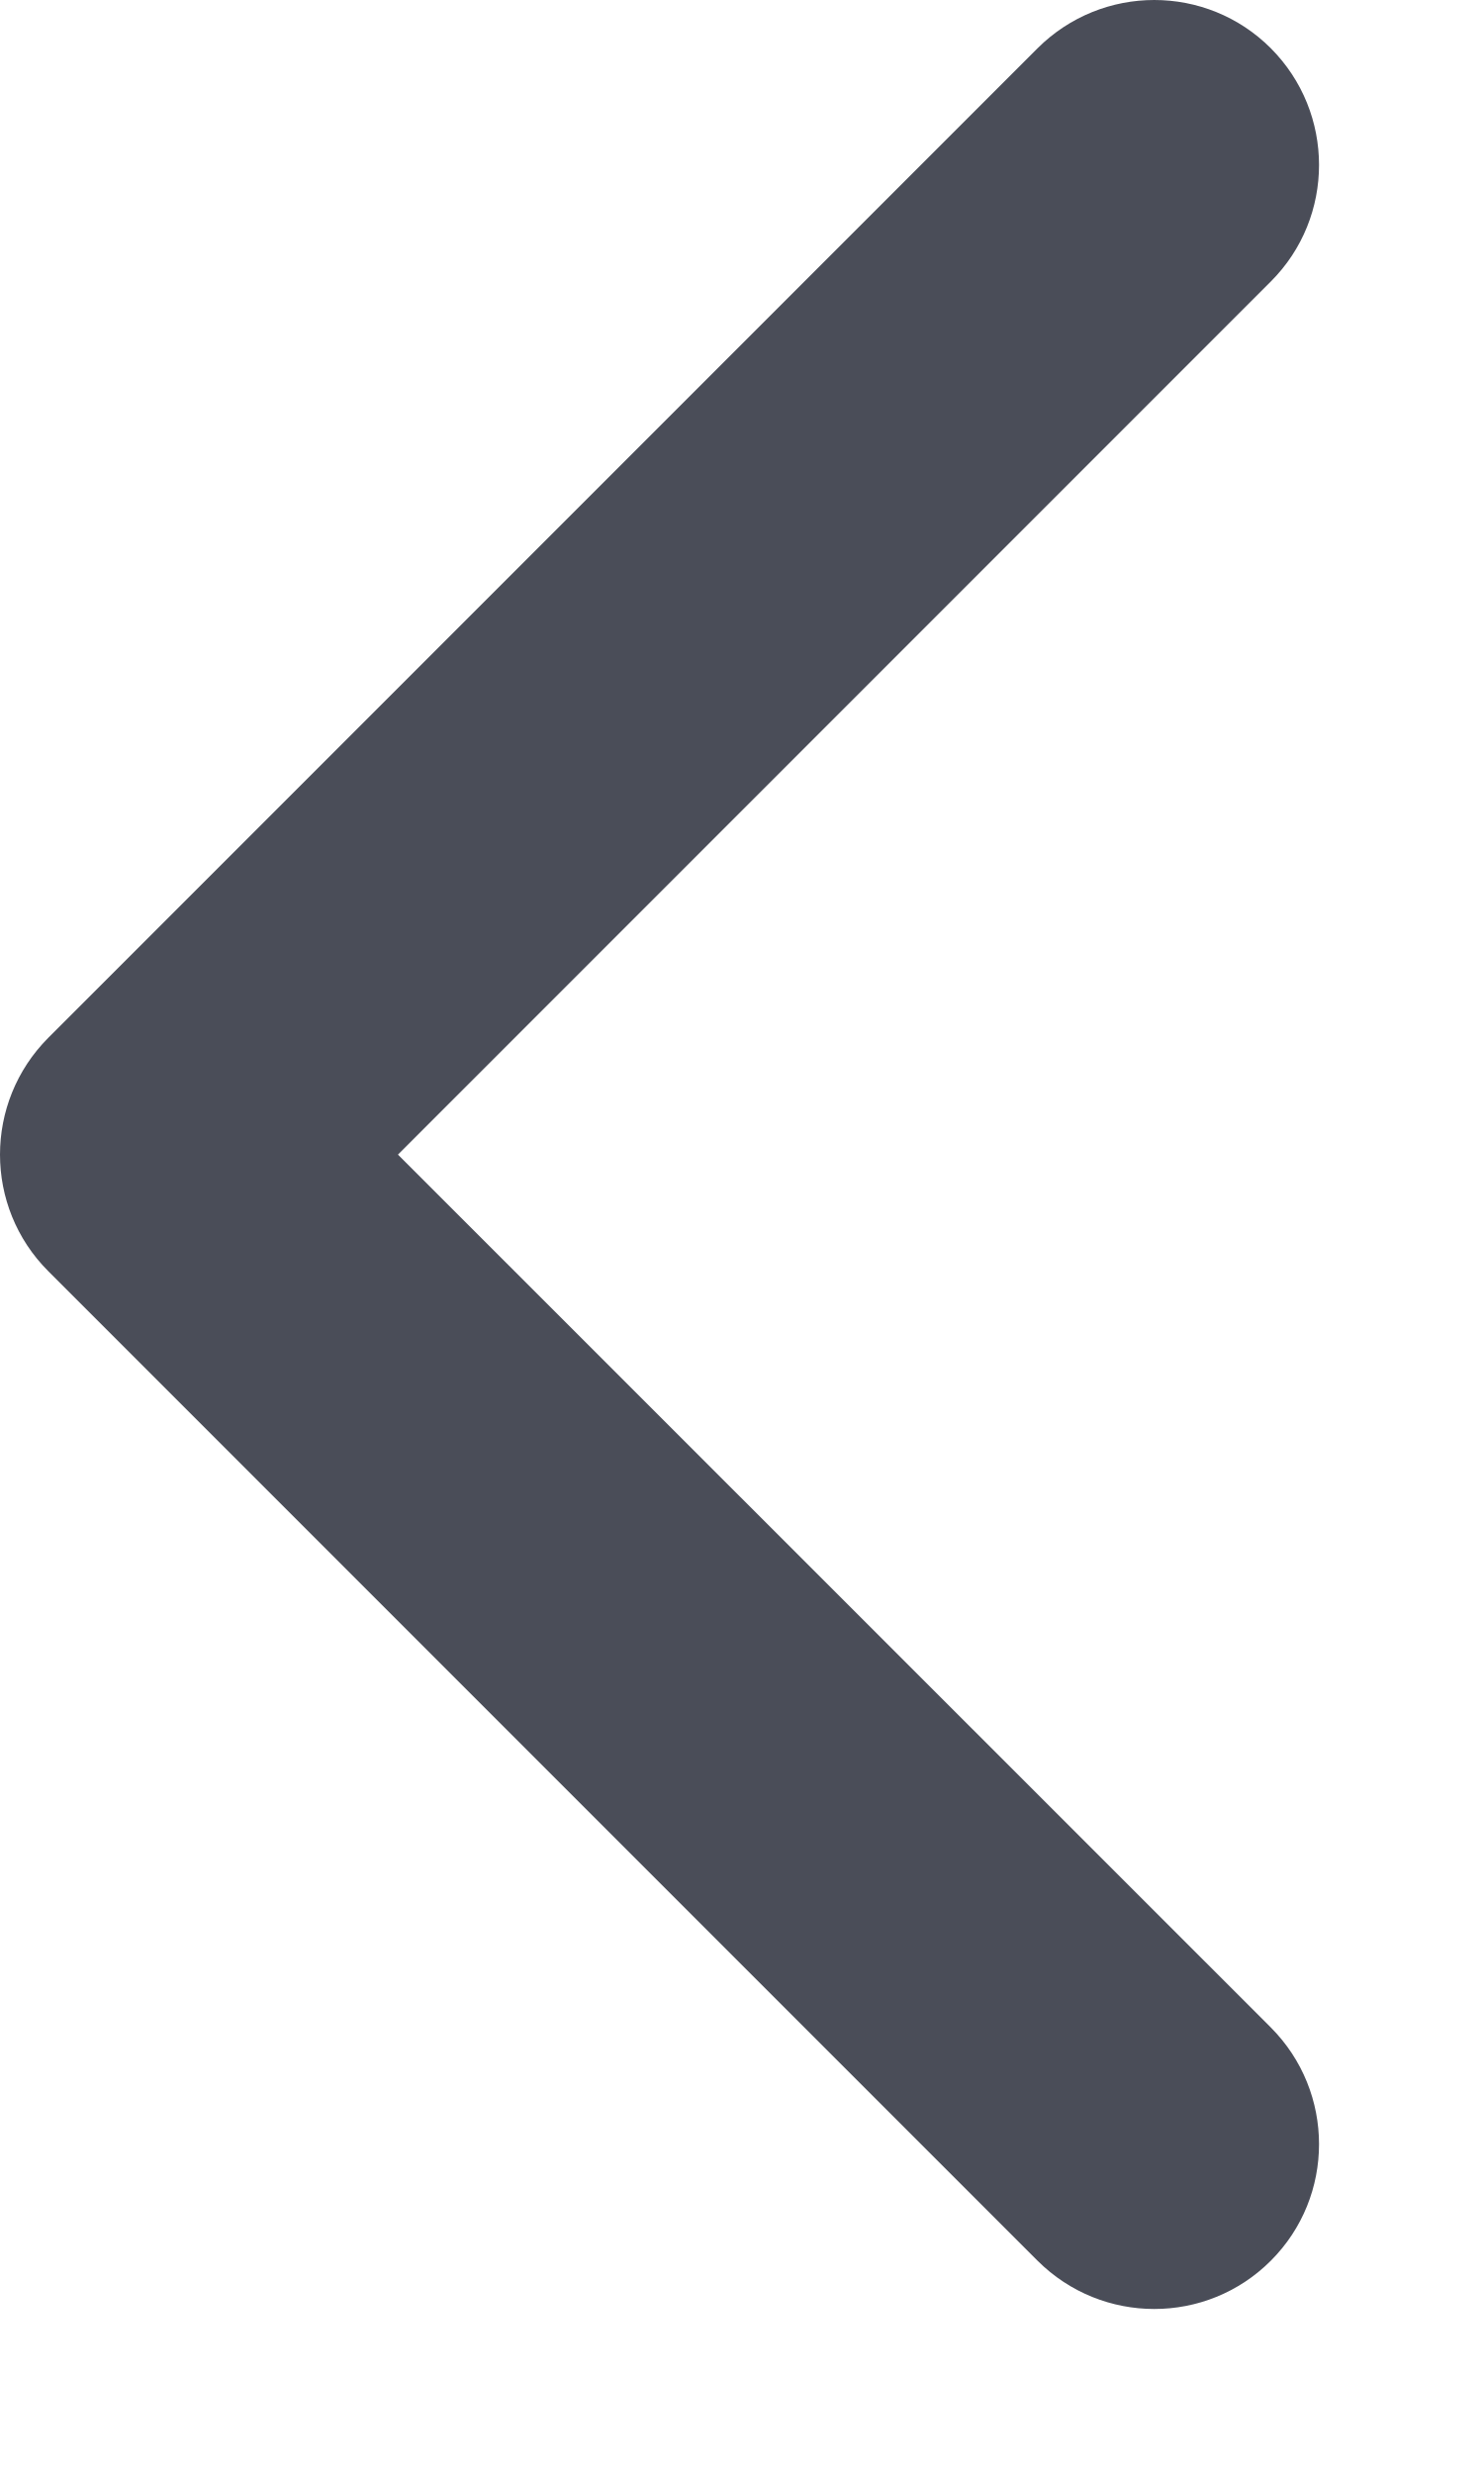
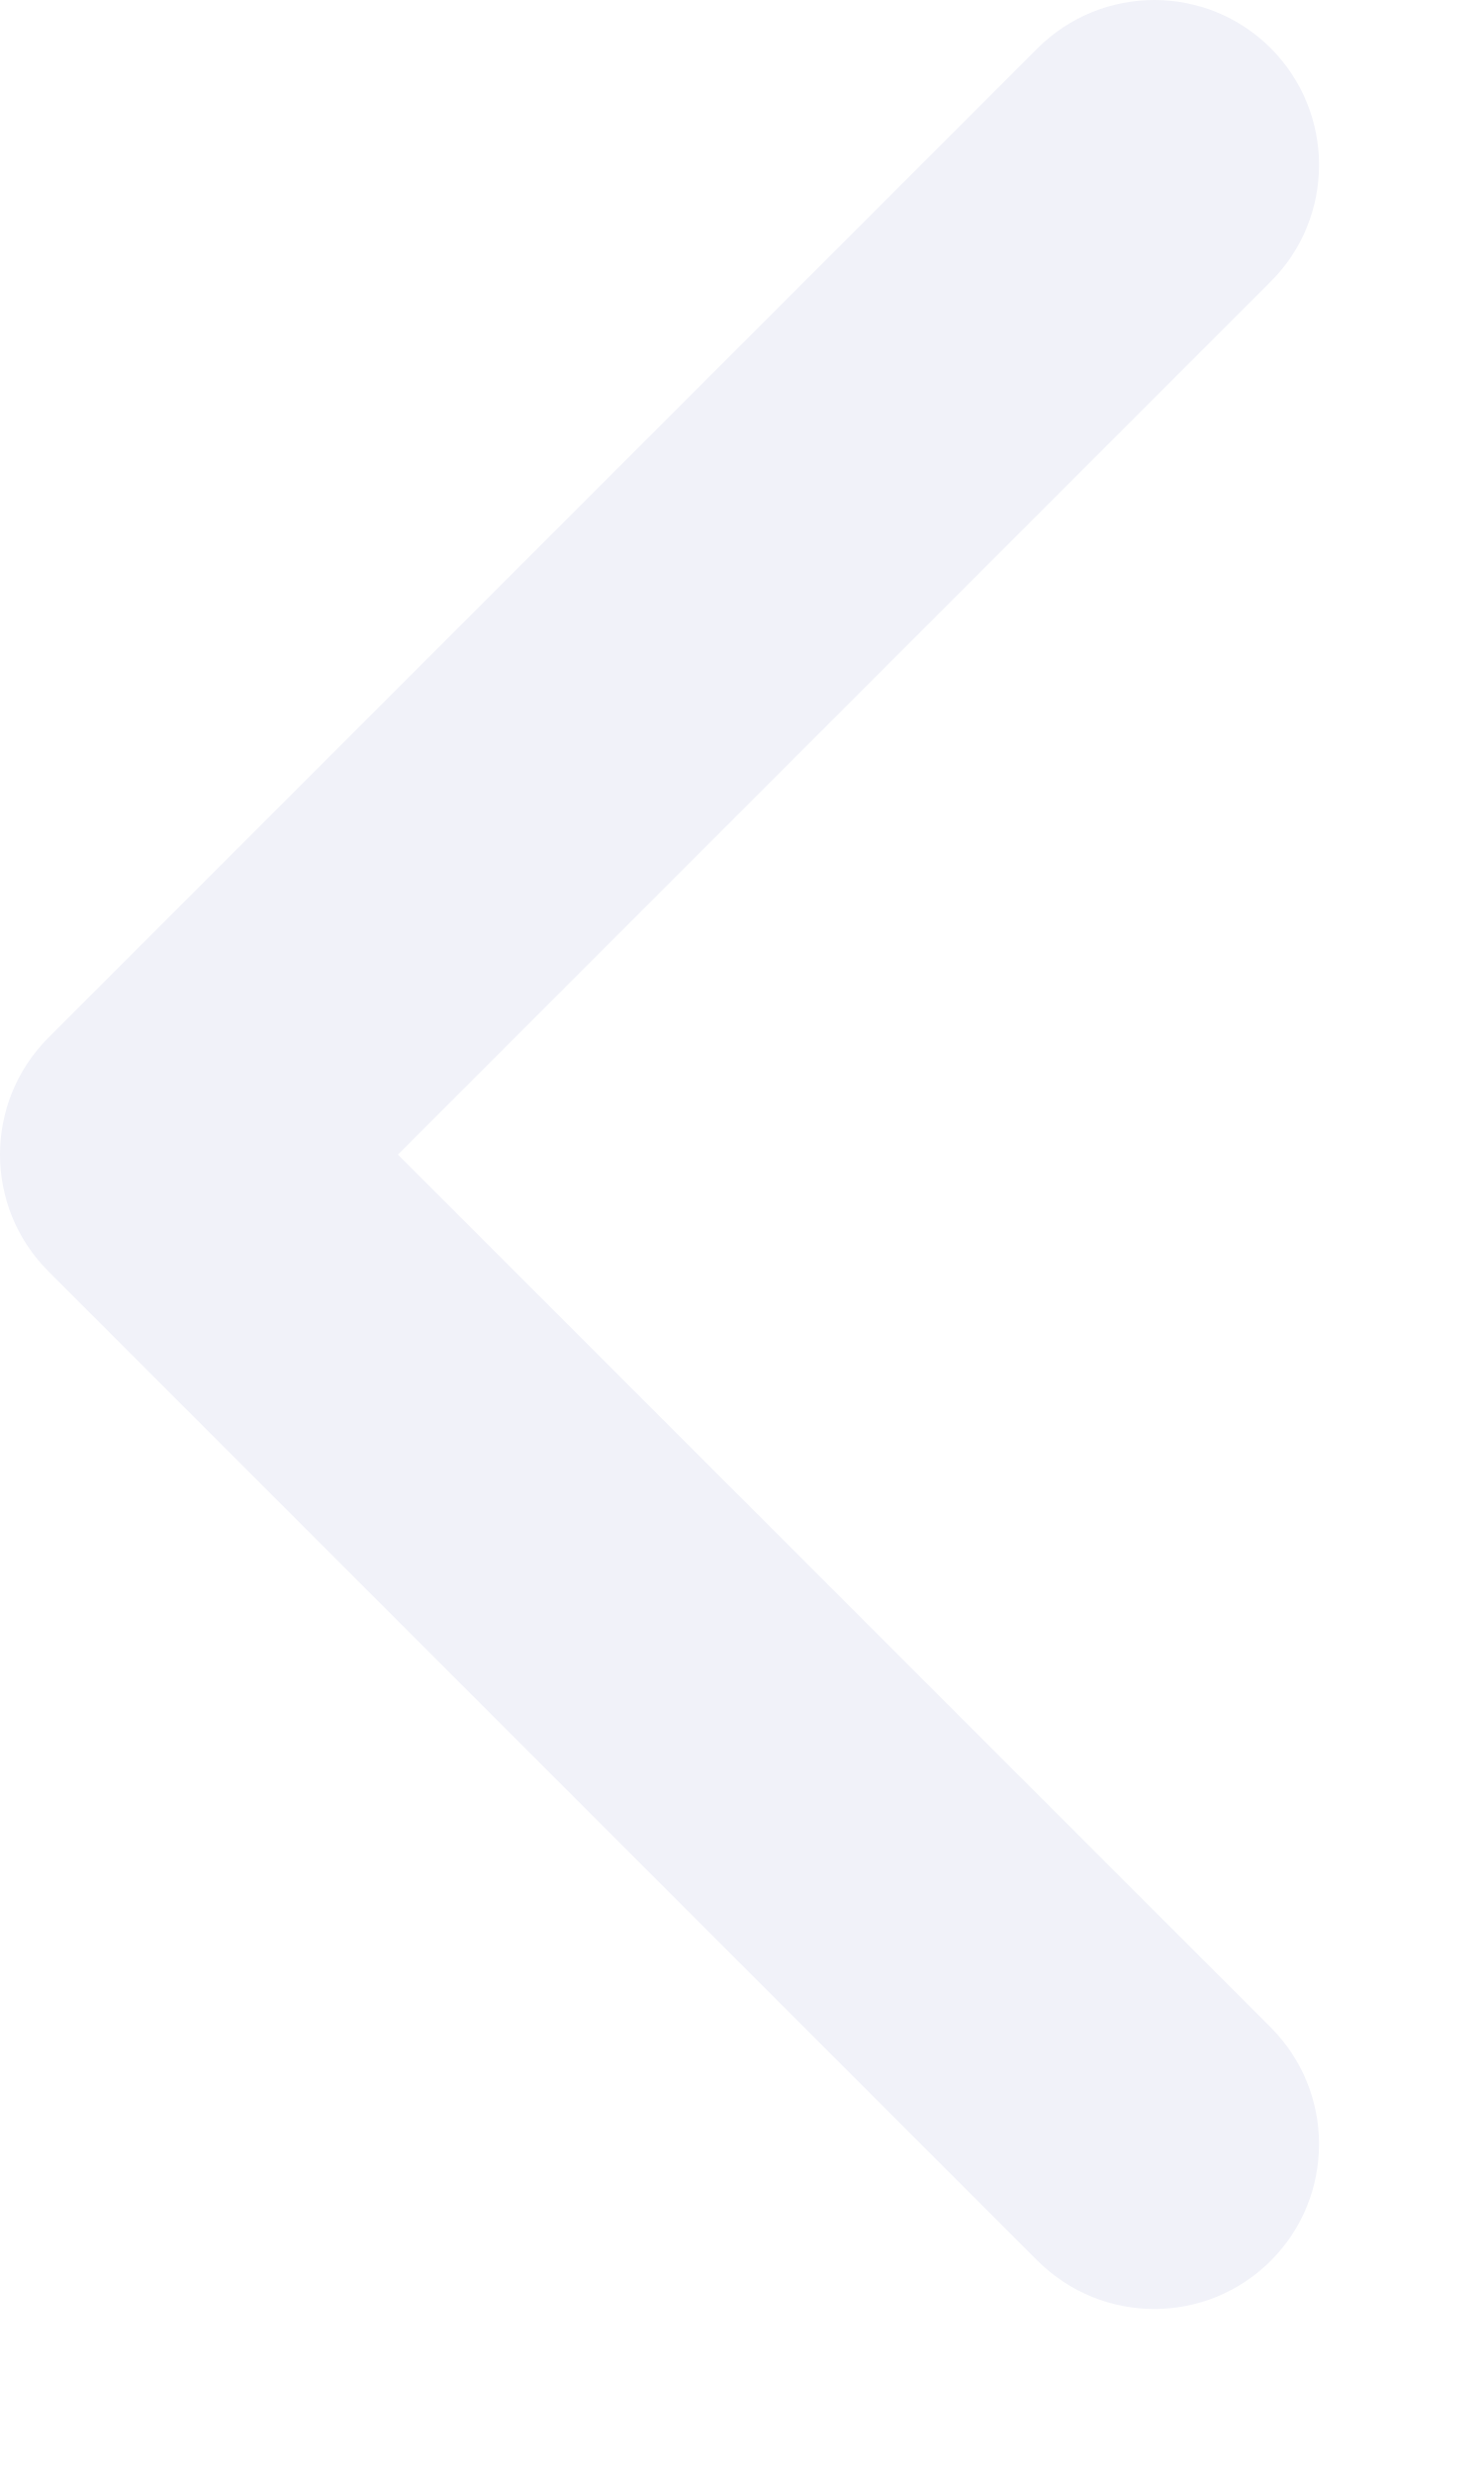
<svg xmlns="http://www.w3.org/2000/svg" width="6" height="10" viewBox="0 0 6 10" fill="none">
-   <path fill-rule="evenodd" clip-rule="evenodd" d="M5.138 0.195C4.878 -0.065 4.456 -0.065 4.195 0.195L0.195 4.195C-0.065 4.456 -0.065 4.878 0.195 5.138L4.195 9.138C4.456 9.398 4.878 9.398 5.138 9.138C5.398 8.878 5.398 8.456 5.138 8.195L1.609 4.667L5.138 1.138C5.398 0.878 5.398 0.456 5.138 0.195Z" fill="#4A4D58" />
+   <path fill-rule="evenodd" clip-rule="evenodd" d="M5.138 0.195C4.878 -0.065 4.456 -0.065 4.195 0.195L0.195 4.195C-0.065 4.456 -0.065 4.878 0.195 5.138L4.195 9.138C4.456 9.398 4.878 9.398 5.138 9.138C5.398 8.878 5.398 8.456 5.138 8.195L1.609 4.667L5.138 1.138C5.398 0.878 5.398 0.456 5.138 0.195Z" fill="#F1F2F9" />
</svg>
